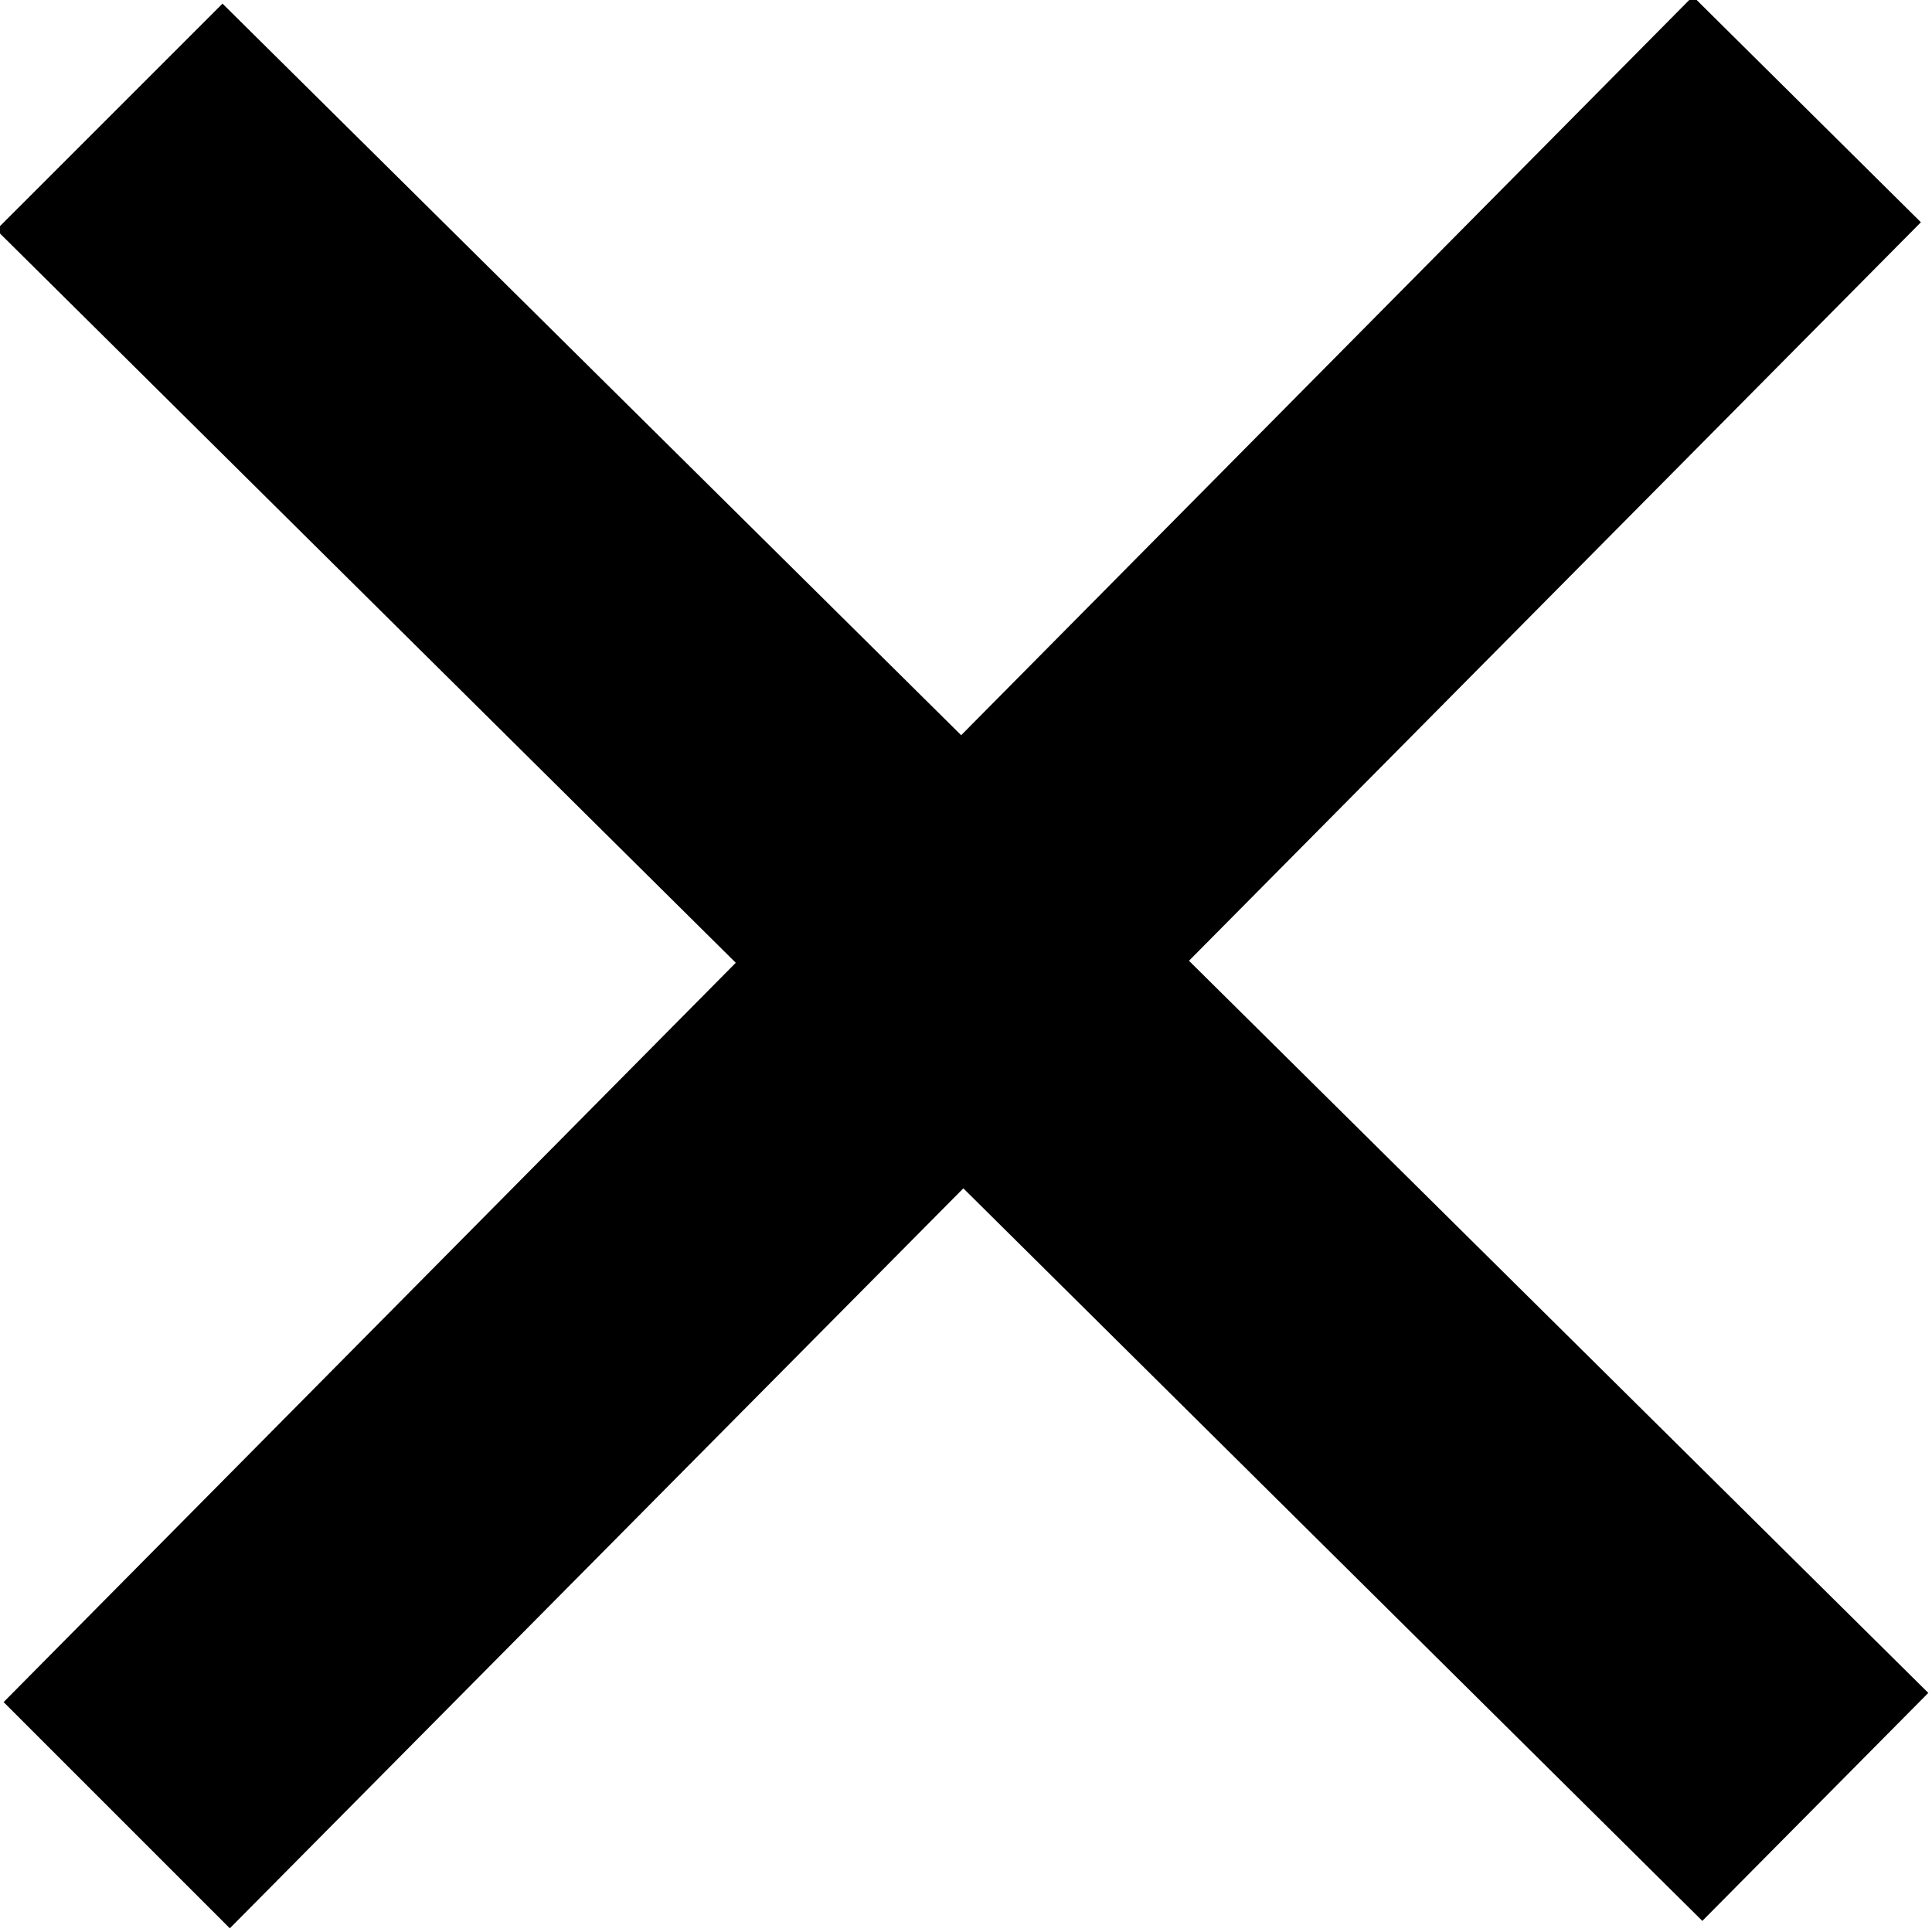
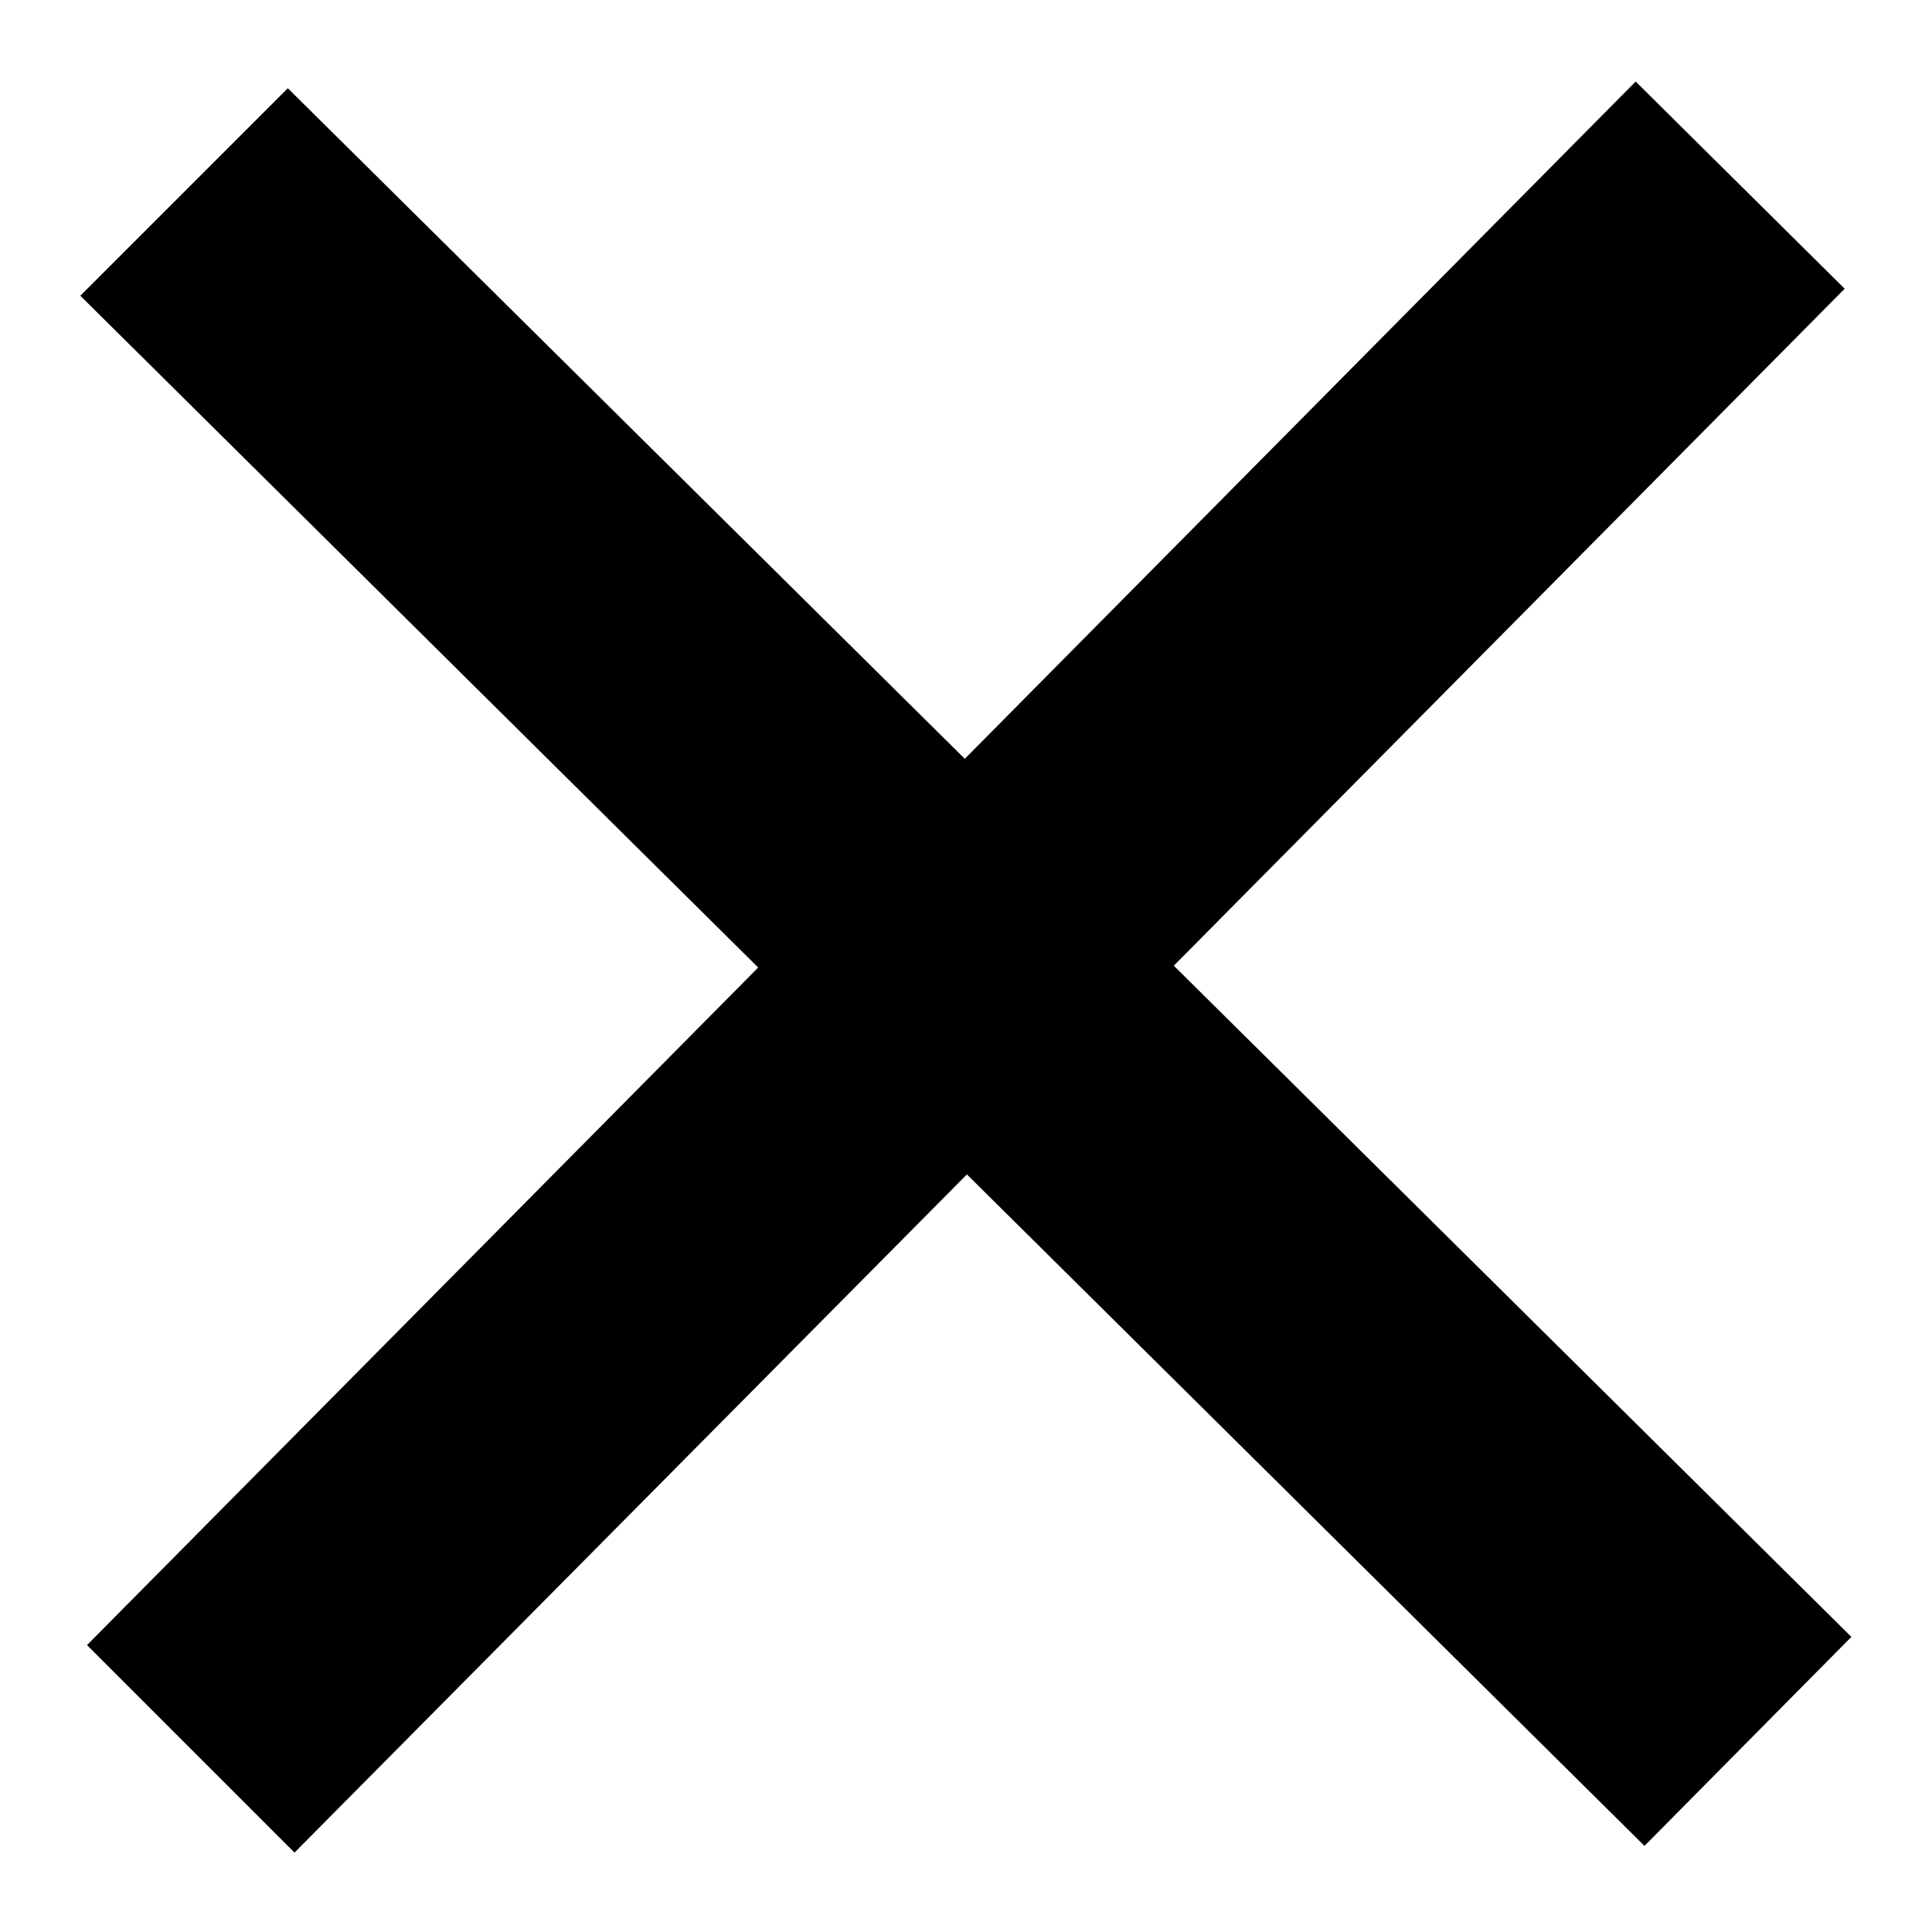
- <svg xmlns="http://www.w3.org/2000/svg" width="24" height="24" viewBox="0 0 24 24">
-   <path d="M23.954 21.03l-9.184-9.095 9.092-9.174-2.832-2.807-9.09 9.179-9.176-9.088-2.81 2.81 9.186 9.105-9.095 9.184 2.81 2.81 9.112-9.192 9.18 9.1z" />
+ <svg xmlns="http://www.w3.org/2000/svg" width="24" height="24" version="1.1" viewBox="0 0 6.35 6.35">
+   <g transform="translate(0,-290.65)">
+     <path d="m6.085 296.03-2.227-2.206 2.205-2.225-0.687-0.681-2.205 2.226-2.225-2.204-0.682 0.682 2.228 2.208-2.206 2.227 0.682 0.682 2.21-2.229 2.227 2.207z" stroke-width=".243" />
+   </g>
</svg>
